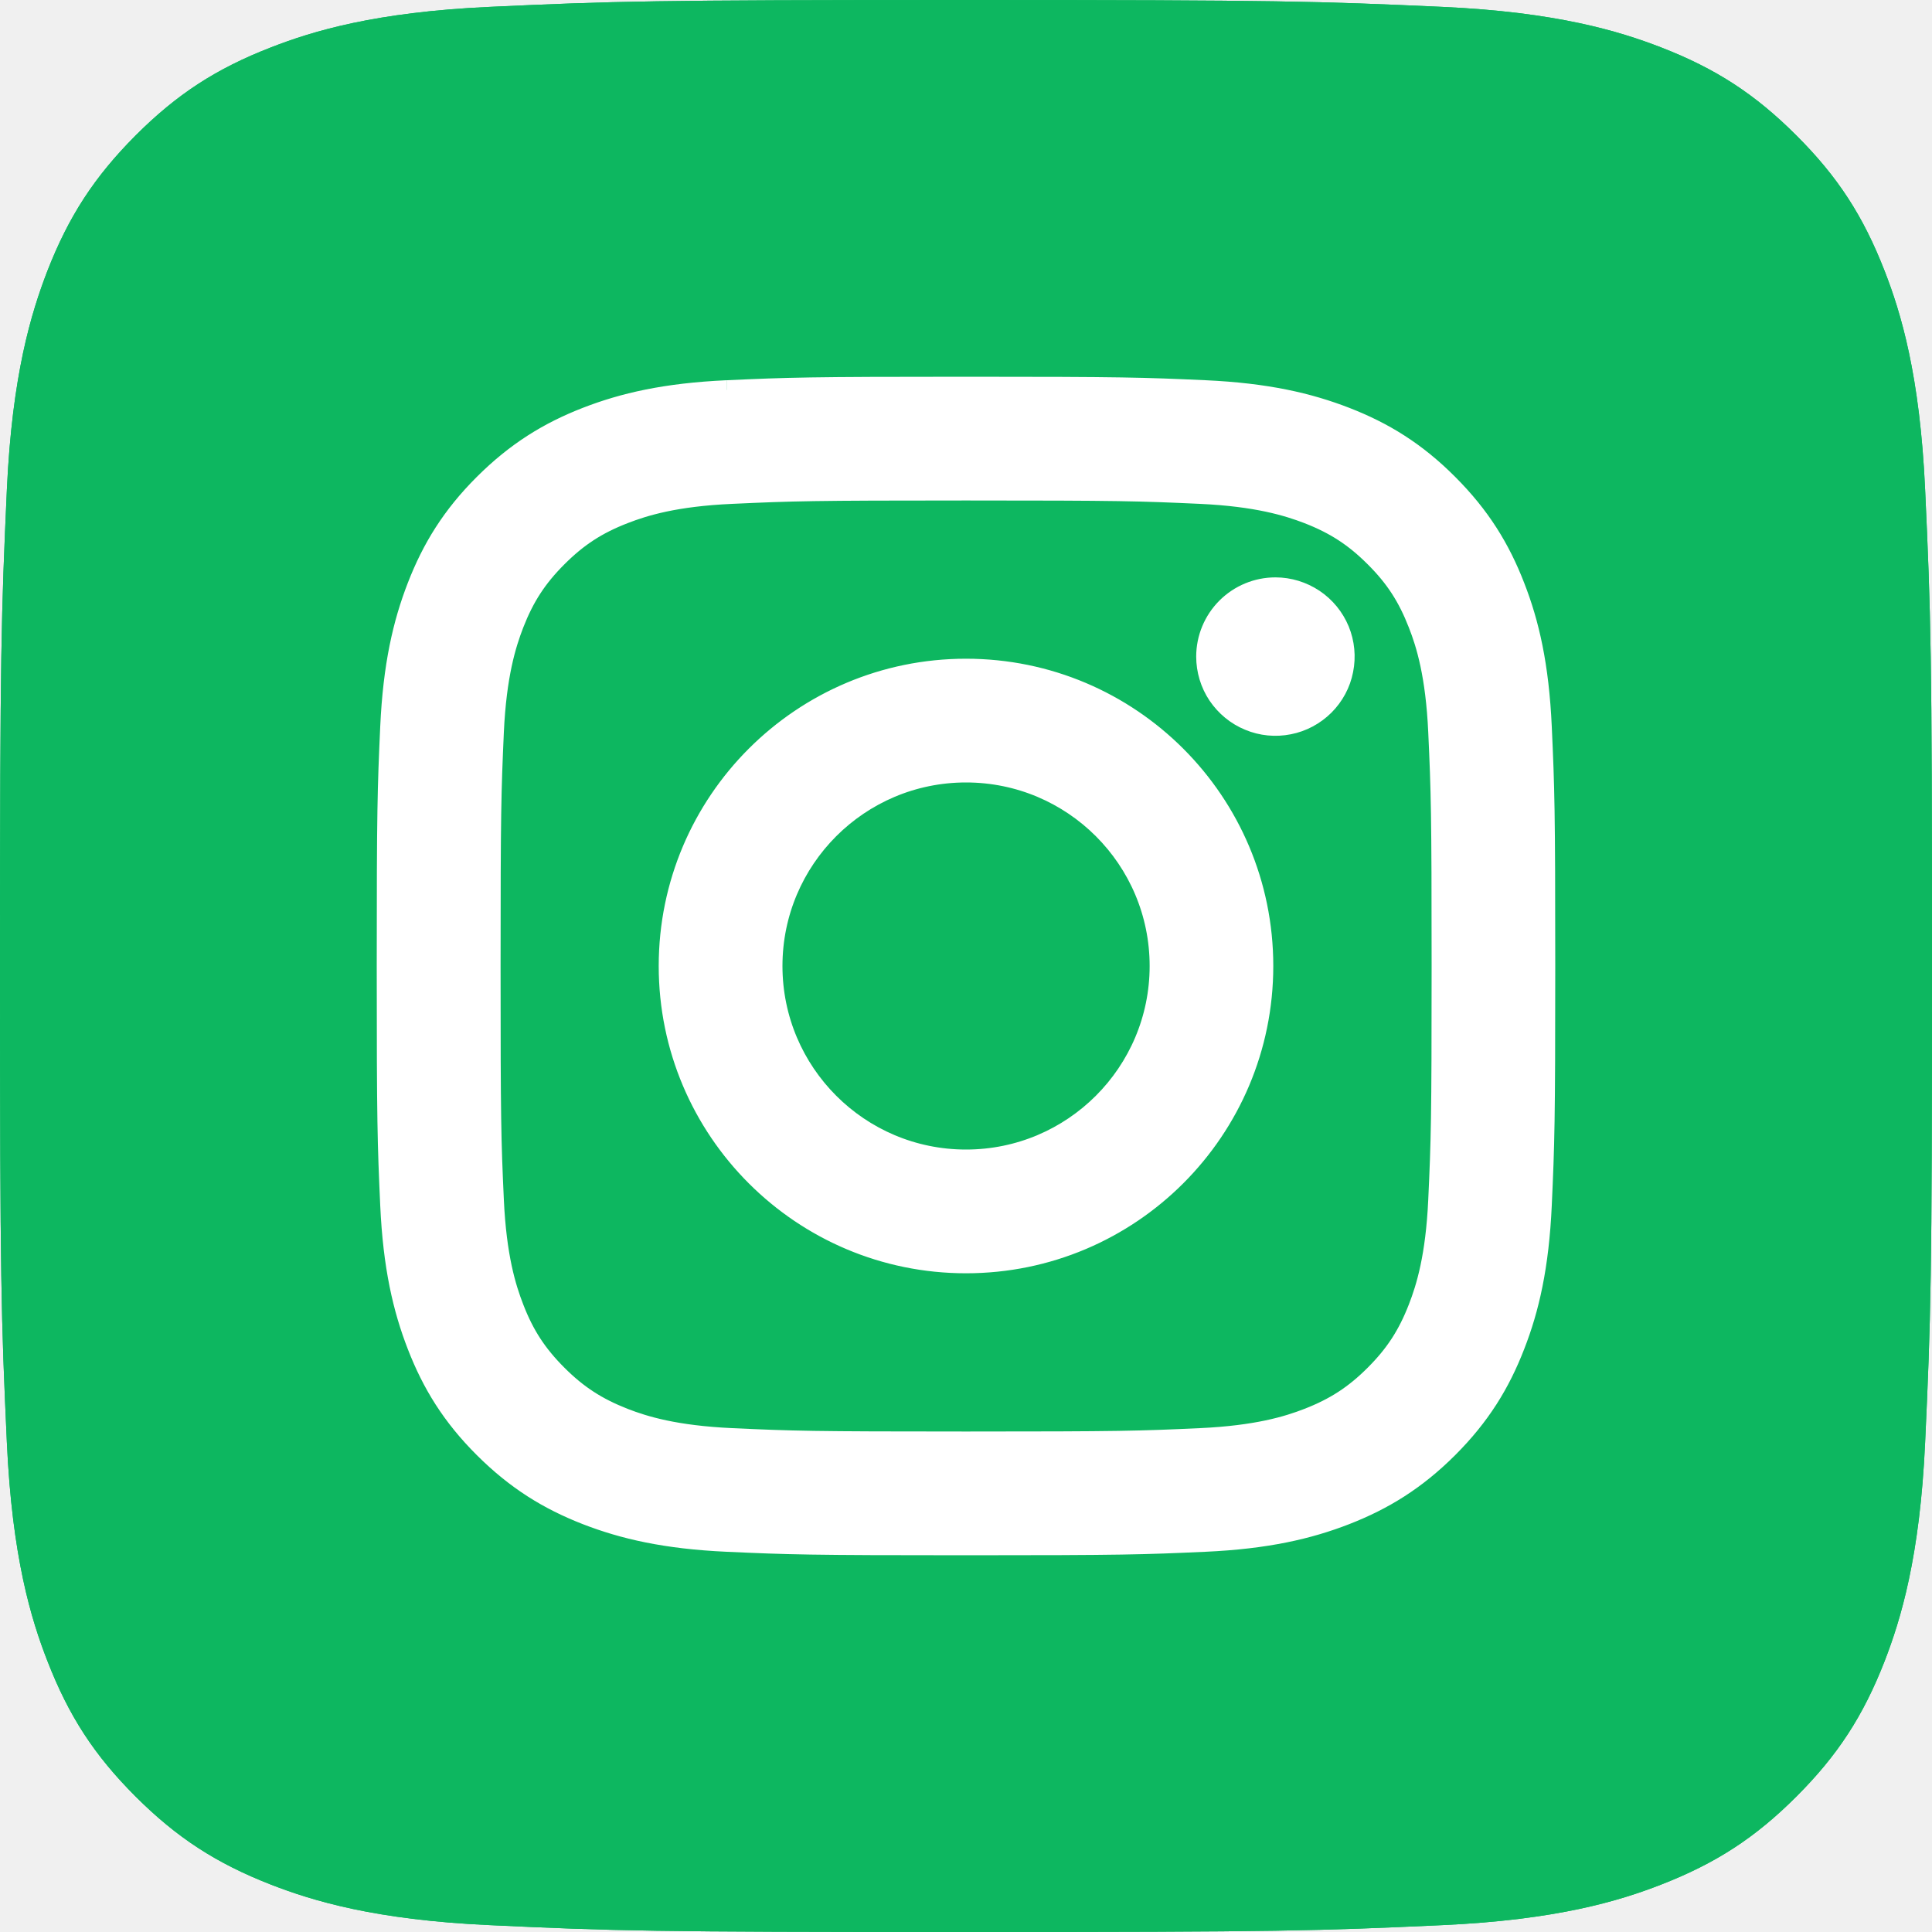
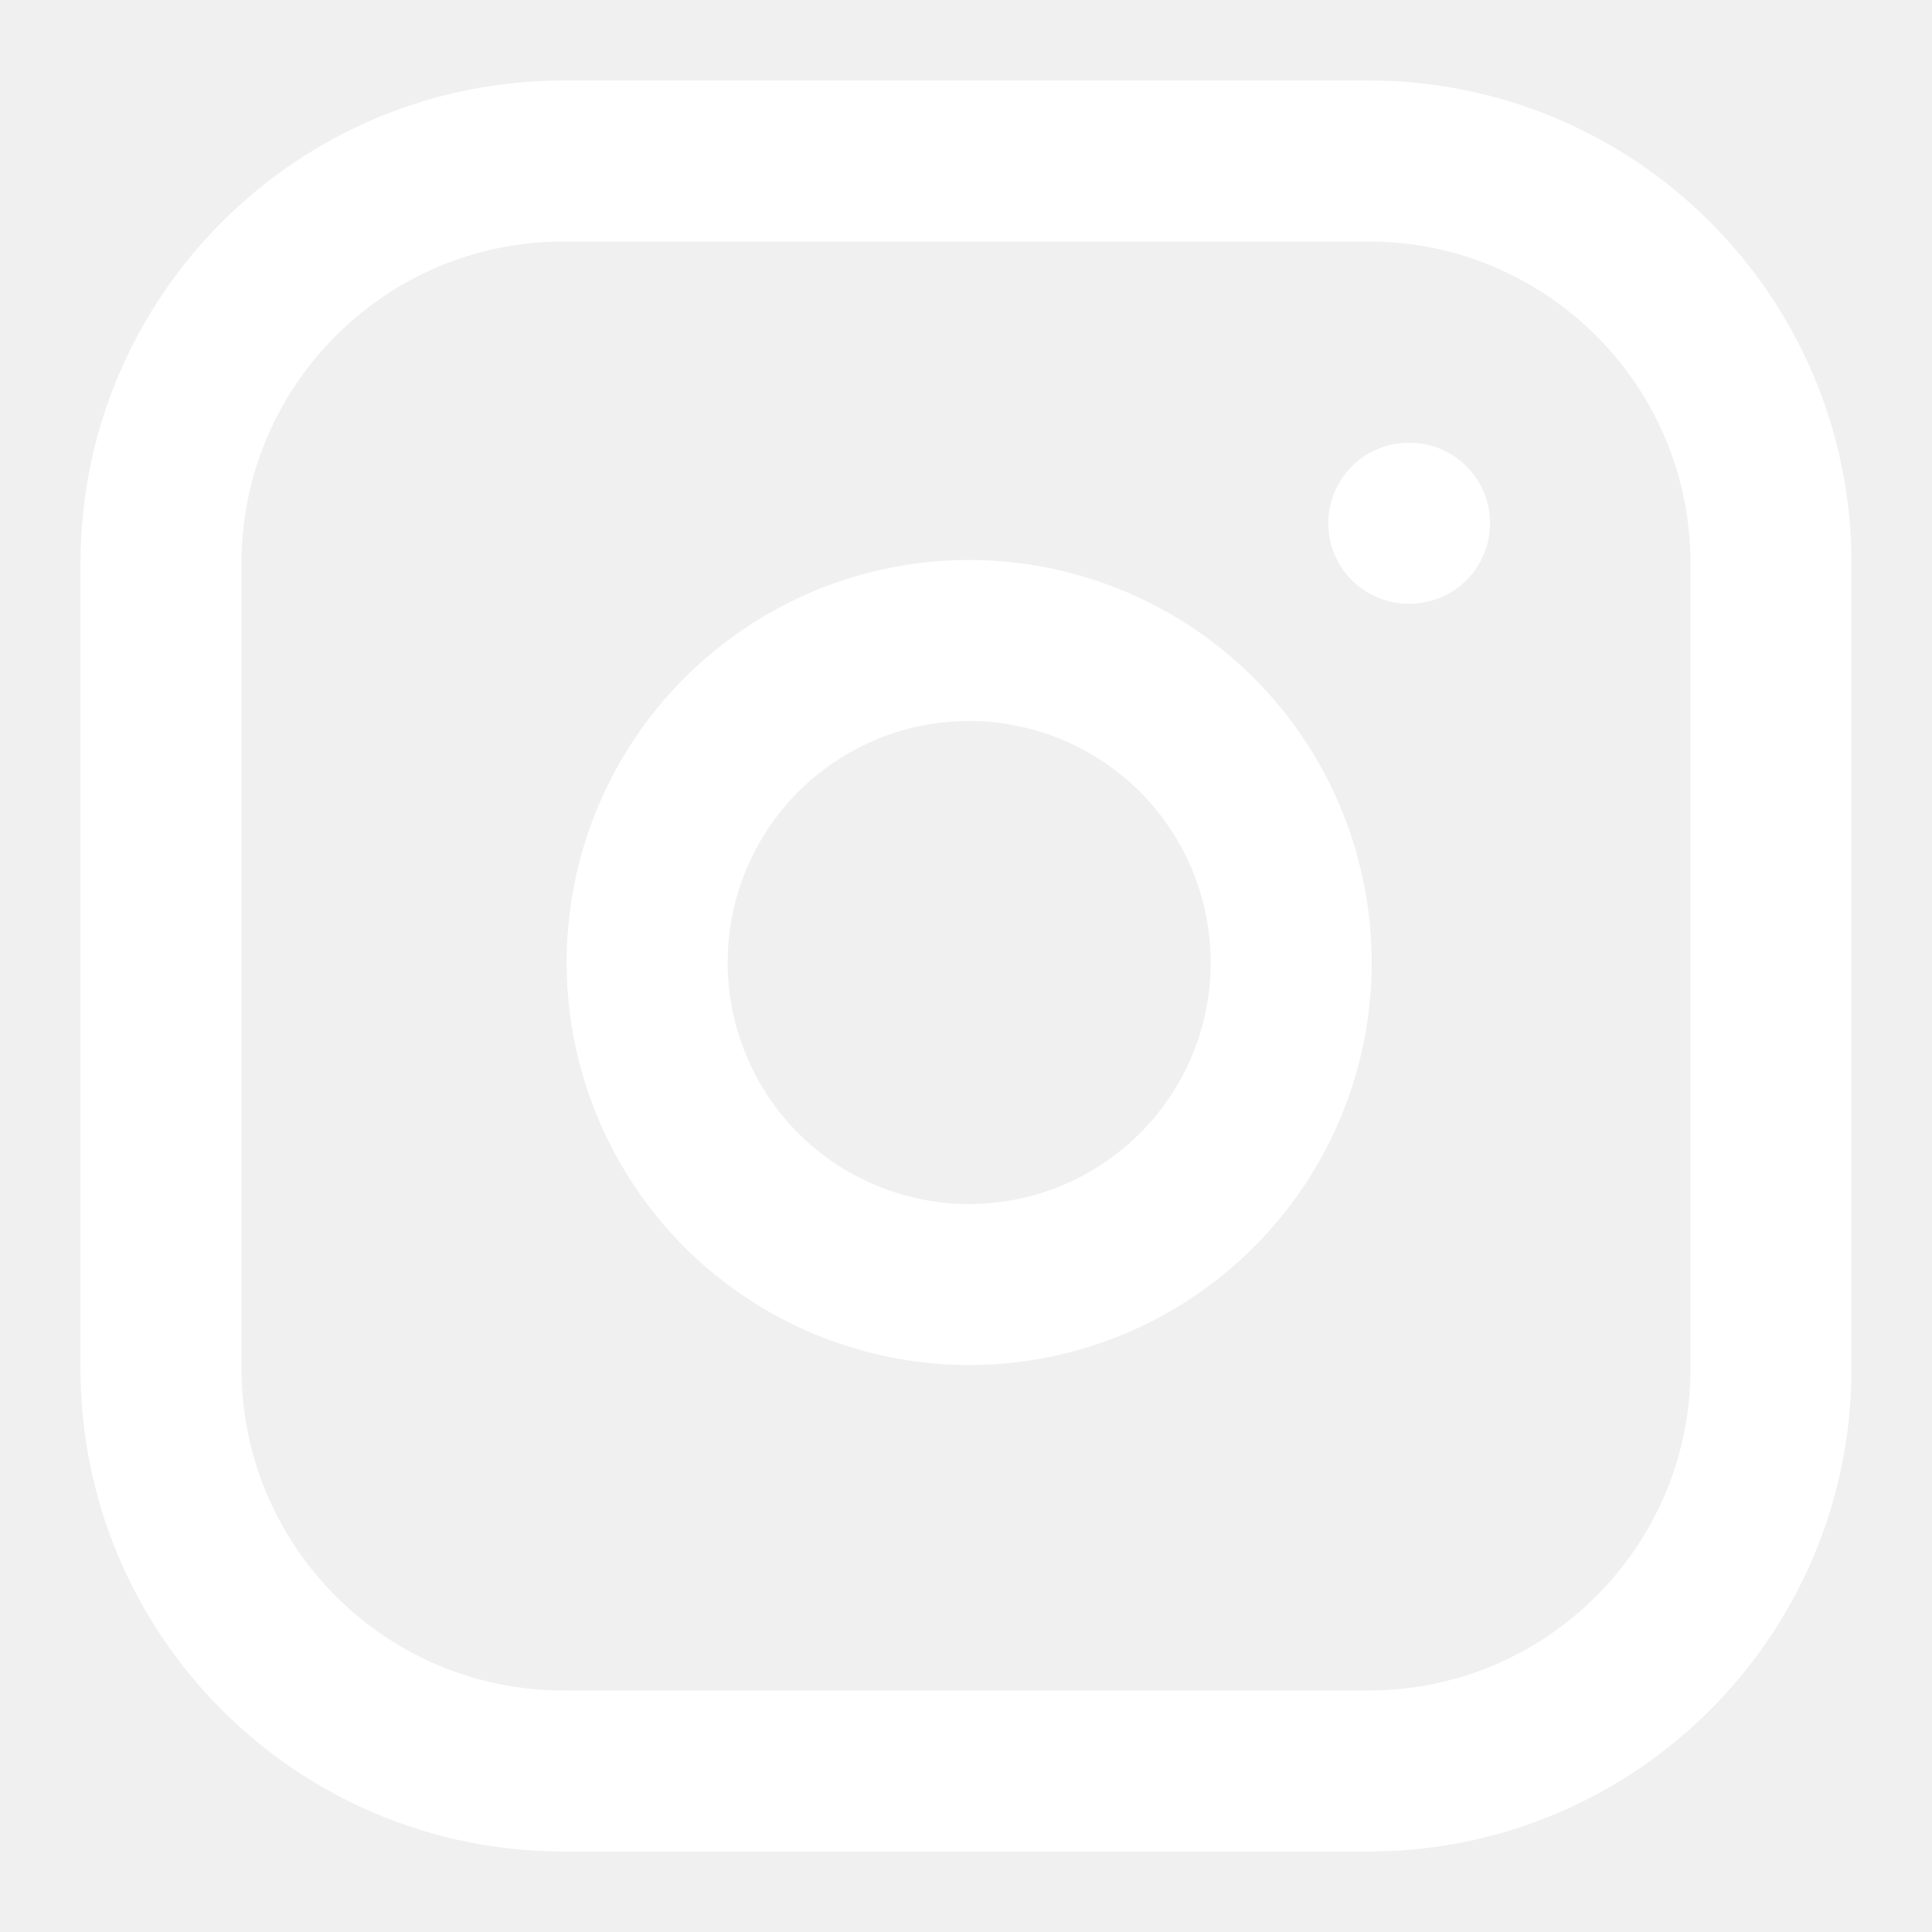
- <svg xmlns="http://www.w3.org/2000/svg" width="20" height="20" viewBox="0 0 20 20" fill="none">
-   <g clip-path="url(#clip0_205_555)">
-     <path d="M5.071 19.929C3.882 19.875 3.236 19.677 2.806 19.51C2.237 19.288 1.831 19.024 1.403 18.597C0.976 18.17 0.712 17.764 0.491 17.195C0.323 16.765 0.125 16.119 0.071 14.93C0.012 13.644 0 13.258 0 10.001C0 6.744 0.013 6.358 0.071 5.071C0.125 3.882 0.324 3.237 0.49 2.806C0.712 2.237 0.977 1.831 1.403 1.403C1.83 0.976 2.236 0.711 2.806 0.49C3.235 0.323 3.881 0.125 5.071 0.071C6.357 0.012 6.744 0 10 0C13.257 0 13.642 0.013 14.929 0.071C16.119 0.125 16.764 0.324 17.194 0.49C17.764 0.711 18.17 0.976 18.597 1.403C19.025 1.83 19.288 2.236 19.51 2.806C19.677 3.235 19.875 3.881 19.929 5.071C19.988 6.358 20 6.743 20 10C20 13.257 19.988 13.643 19.929 14.93C19.875 16.119 19.676 16.765 19.51 17.195C19.288 17.764 19.024 18.17 18.597 18.597C18.17 19.024 17.764 19.288 17.194 19.51C16.765 19.677 16.119 19.875 14.929 19.929C13.643 19.988 13.257 20 10 20C6.744 20 6.357 19.989 5.071 19.929Z" fill="#0DB760" />
-     <path d="M5.071 19.929C3.882 19.875 3.236 19.677 2.806 19.51C2.237 19.288 1.831 19.024 1.403 18.597C0.976 18.17 0.712 17.764 0.491 17.195C0.323 16.765 0.125 16.119 0.071 14.93C0.012 13.644 0 13.258 0 10.001C0 6.744 0.013 6.358 0.071 5.071C0.125 3.882 0.324 3.237 0.49 2.806C0.712 2.237 0.977 1.831 1.403 1.403C1.83 0.976 2.236 0.711 2.806 0.49C3.235 0.323 3.881 0.125 5.071 0.071C6.357 0.012 6.744 0 10 0C13.257 0 13.642 0.013 14.929 0.071C16.119 0.125 16.764 0.324 17.194 0.49C17.764 0.711 18.17 0.976 18.597 1.403C19.025 1.83 19.288 2.236 19.51 2.806C19.677 3.235 19.875 3.881 19.929 5.071C19.988 6.358 20 6.743 20 10C20 13.257 19.988 13.643 19.929 14.93C19.875 16.119 19.676 16.765 19.51 17.195C19.288 17.764 19.024 18.17 18.597 18.597C18.17 19.024 17.764 19.288 17.194 19.51C16.765 19.677 16.119 19.875 14.929 19.929C13.643 19.988 13.257 20 10 20C6.744 20 6.357 19.989 5.071 19.929Z" fill="#0DB760" />
-     <path d="M8 10C8 8.895 8.896 8 10 8C11.105 8 12.001 8.895 12.001 10C12.001 11.104 11.105 12 10 12C8.896 12 8 11.104 8 10ZM6.919 10C6.919 11.702 8.299 13.081 10 13.081C11.702 13.081 13.081 11.702 13.081 10C13.081 8.298 11.702 6.919 10 6.919C8.299 6.919 6.919 8.298 6.919 10M12.483 6.797C12.483 6.939 12.525 7.079 12.604 7.197C12.684 7.315 12.796 7.408 12.928 7.462C13.059 7.517 13.204 7.531 13.344 7.503C13.483 7.476 13.611 7.407 13.712 7.307C13.813 7.206 13.882 7.078 13.909 6.938C13.937 6.798 13.923 6.654 13.869 6.522C13.814 6.39 13.722 6.278 13.604 6.199C13.485 6.12 13.346 6.077 13.204 6.077H13.203C13.012 6.077 12.829 6.153 12.694 6.288C12.559 6.423 12.483 6.606 12.483 6.797ZM7.576 14.884C6.991 14.857 6.673 14.76 6.462 14.678C6.182 14.568 5.982 14.439 5.772 14.229C5.562 14.019 5.431 13.819 5.323 13.539C5.241 13.328 5.143 13.01 5.116 12.425C5.087 11.792 5.082 11.602 5.082 10C5.082 8.398 5.088 8.208 5.116 7.575C5.143 6.99 5.241 6.673 5.323 6.461C5.432 6.181 5.562 5.981 5.772 5.771C5.982 5.561 6.181 5.431 6.462 5.322C6.673 5.24 6.991 5.142 7.576 5.116C8.209 5.087 8.399 5.081 10 5.081C11.602 5.081 11.792 5.087 12.425 5.116C13.01 5.143 13.328 5.241 13.539 5.322C13.819 5.431 14.019 5.561 14.229 5.771C14.44 5.981 14.569 6.181 14.678 6.461C14.761 6.672 14.858 6.99 14.885 7.575C14.914 8.208 14.92 8.398 14.92 10C14.92 11.602 14.914 11.792 14.885 12.425C14.858 13.01 14.76 13.328 14.678 13.539C14.569 13.819 14.439 14.019 14.229 14.229C14.02 14.438 13.819 14.569 13.539 14.678C13.328 14.76 13.01 14.857 12.425 14.884C11.793 14.913 11.603 14.919 10 14.919C8.398 14.919 8.208 14.913 7.576 14.884M7.526 4.036C6.888 4.065 6.451 4.167 6.07 4.315C5.676 4.468 5.341 4.674 5.007 5.007C4.673 5.34 4.468 5.675 4.315 6.07C4.167 6.451 4.065 6.888 4.036 7.526C4.007 8.166 4 8.371 4 10C4 11.629 4.007 11.834 4.036 12.474C4.065 13.113 4.167 13.549 4.315 13.93C4.468 14.325 4.673 14.66 5.007 14.993C5.341 15.326 5.675 15.531 6.07 15.685C6.452 15.833 6.888 15.935 7.526 15.964C8.167 15.993 8.371 16 10 16C11.63 16 11.834 15.993 12.474 15.964C13.113 15.935 13.549 15.833 13.93 15.685C14.325 15.531 14.659 15.326 14.993 14.993C15.327 14.659 15.532 14.325 15.685 13.93C15.834 13.549 15.935 13.112 15.964 12.474C15.993 11.834 16 11.629 16 10C16 8.371 15.993 8.166 15.964 7.526C15.935 6.888 15.834 6.451 15.685 6.07C15.532 5.675 15.327 5.341 14.993 5.007C14.66 4.673 14.325 4.468 13.931 4.315C13.549 4.167 13.113 4.065 12.475 4.036C11.835 4.007 11.63 4 10.001 4C8.372 4 8.167 4.007 7.527 4.036" fill="white" />
-     <path d="M8 10C8 8.895 8.896 8 10 8C11.105 8 12.001 8.895 12.001 10C12.001 11.104 11.105 12 10 12C8.896 12 8 11.104 8 10M6.919 10C6.919 11.702 8.299 13.081 10 13.081C11.702 13.081 13.081 11.702 13.081 10C13.081 8.298 11.702 6.919 10 6.919C8.299 6.919 6.919 8.298 6.919 10M12.483 6.797C12.483 6.939 12.525 7.079 12.604 7.197C12.684 7.315 12.796 7.408 12.928 7.462C13.059 7.517 13.204 7.531 13.344 7.503C13.483 7.476 13.611 7.407 13.712 7.307C13.813 7.206 13.882 7.078 13.909 6.938C13.937 6.798 13.923 6.654 13.869 6.522C13.814 6.39 13.722 6.278 13.604 6.199C13.485 6.12 13.346 6.077 13.204 6.077H13.203C13.012 6.077 12.829 6.153 12.694 6.288C12.559 6.423 12.483 6.606 12.483 6.797M7.576 14.884C6.991 14.857 6.673 14.76 6.462 14.678C6.182 14.568 5.982 14.439 5.772 14.229C5.562 14.019 5.431 13.819 5.323 13.539C5.241 13.328 5.143 13.01 5.116 12.425C5.087 11.792 5.082 11.602 5.082 10C5.082 8.398 5.088 8.208 5.116 7.575C5.143 6.99 5.241 6.673 5.323 6.461C5.432 6.181 5.562 5.981 5.772 5.771C5.982 5.561 6.181 5.431 6.462 5.322C6.673 5.24 6.991 5.142 7.576 5.116C8.209 5.087 8.399 5.081 10 5.081C11.602 5.081 11.792 5.087 12.425 5.116C13.01 5.143 13.328 5.241 13.539 5.322C13.819 5.431 14.019 5.561 14.229 5.771C14.44 5.981 14.569 6.181 14.678 6.461C14.761 6.672 14.858 6.99 14.885 7.575C14.914 8.208 14.92 8.398 14.92 10C14.92 11.602 14.914 11.792 14.885 12.425C14.858 13.01 14.76 13.328 14.678 13.539C14.569 13.819 14.439 14.019 14.229 14.229C14.02 14.438 13.819 14.569 13.539 14.678C13.328 14.76 13.01 14.857 12.425 14.884C11.793 14.913 11.603 14.919 10 14.919C8.398 14.919 8.208 14.913 7.576 14.884M7.526 4.036C6.888 4.065 6.451 4.167 6.07 4.315C5.676 4.468 5.341 4.674 5.007 5.007C4.673 5.34 4.468 5.675 4.315 6.07C4.167 6.451 4.065 6.888 4.036 7.526C4.007 8.166 4 8.371 4 10C4 11.629 4.007 11.834 4.036 12.474C4.065 13.113 4.167 13.549 4.315 13.93C4.468 14.325 4.673 14.66 5.007 14.993C5.341 15.326 5.675 15.531 6.07 15.685C6.452 15.833 6.888 15.935 7.526 15.964C8.167 15.993 8.371 16 10 16C11.63 16 11.834 15.993 12.474 15.964C13.113 15.935 13.549 15.833 13.93 15.685C14.325 15.531 14.659 15.326 14.993 14.993C15.327 14.659 15.532 14.325 15.685 13.93C15.834 13.549 15.935 13.112 15.964 12.474C15.993 11.834 16 11.629 16 10C16 8.371 15.993 8.166 15.964 7.526C15.935 6.888 15.834 6.451 15.685 6.07C15.532 5.675 15.327 5.341 14.993 5.007C14.66 4.673 14.325 4.468 13.931 4.315C13.549 4.167 13.113 4.065 12.475 4.036C11.835 4.007 11.63 4 10.001 4C8.372 4 8.167 4.007 7.527 4.036" stroke="white" stroke-width="0.2" />
+ <svg xmlns="http://www.w3.org/2000/svg" width="12" height="12" viewBox="0 0 12 12" fill="none">
+   <g clip-path="url(#clip0_205_286)">
+     <path d="M8.5 1H3.5C2.119 1 1 2.119 1 3.5V8.5C1 9.881 2.119 11 3.5 11H8.5C9.881 11 11 9.881 11 8.5V3.5C11 2.119 9.881 1 8.5 1Z" stroke="white" stroke-linecap="round" stroke-linejoin="round" />
+     <path d="M7.998 5.685C8.06 6.101 7.989 6.526 7.795 6.9C7.601 7.273 7.294 7.576 6.919 7.765C6.543 7.954 6.117 8.02 5.702 7.953C5.286 7.886 4.903 7.69 4.605 7.393C4.308 7.095 4.112 6.711 4.045 6.296C3.978 5.881 4.044 5.455 4.233 5.079C4.422 4.703 4.725 4.397 5.098 4.203C5.472 4.009 5.897 3.938 6.313 4C6.737 4.063 7.13 4.261 7.434 4.564C7.737 4.868 7.935 5.261 7.998 5.685Z" stroke="white" stroke-linecap="round" stroke-linejoin="round" />
+     <path d="M8.75 3.25H8.755" stroke="white" stroke-linecap="round" stroke-linejoin="round" />
  </g>
  <defs>
-     <clipPath id="clip0_205_555">
-       <rect width="20" height="20" fill="white" />
+     <clipPath id="clip0_205_286">
+       <rect width="12" height="12" fill="white" />
    </clipPath>
  </defs>
</svg>
